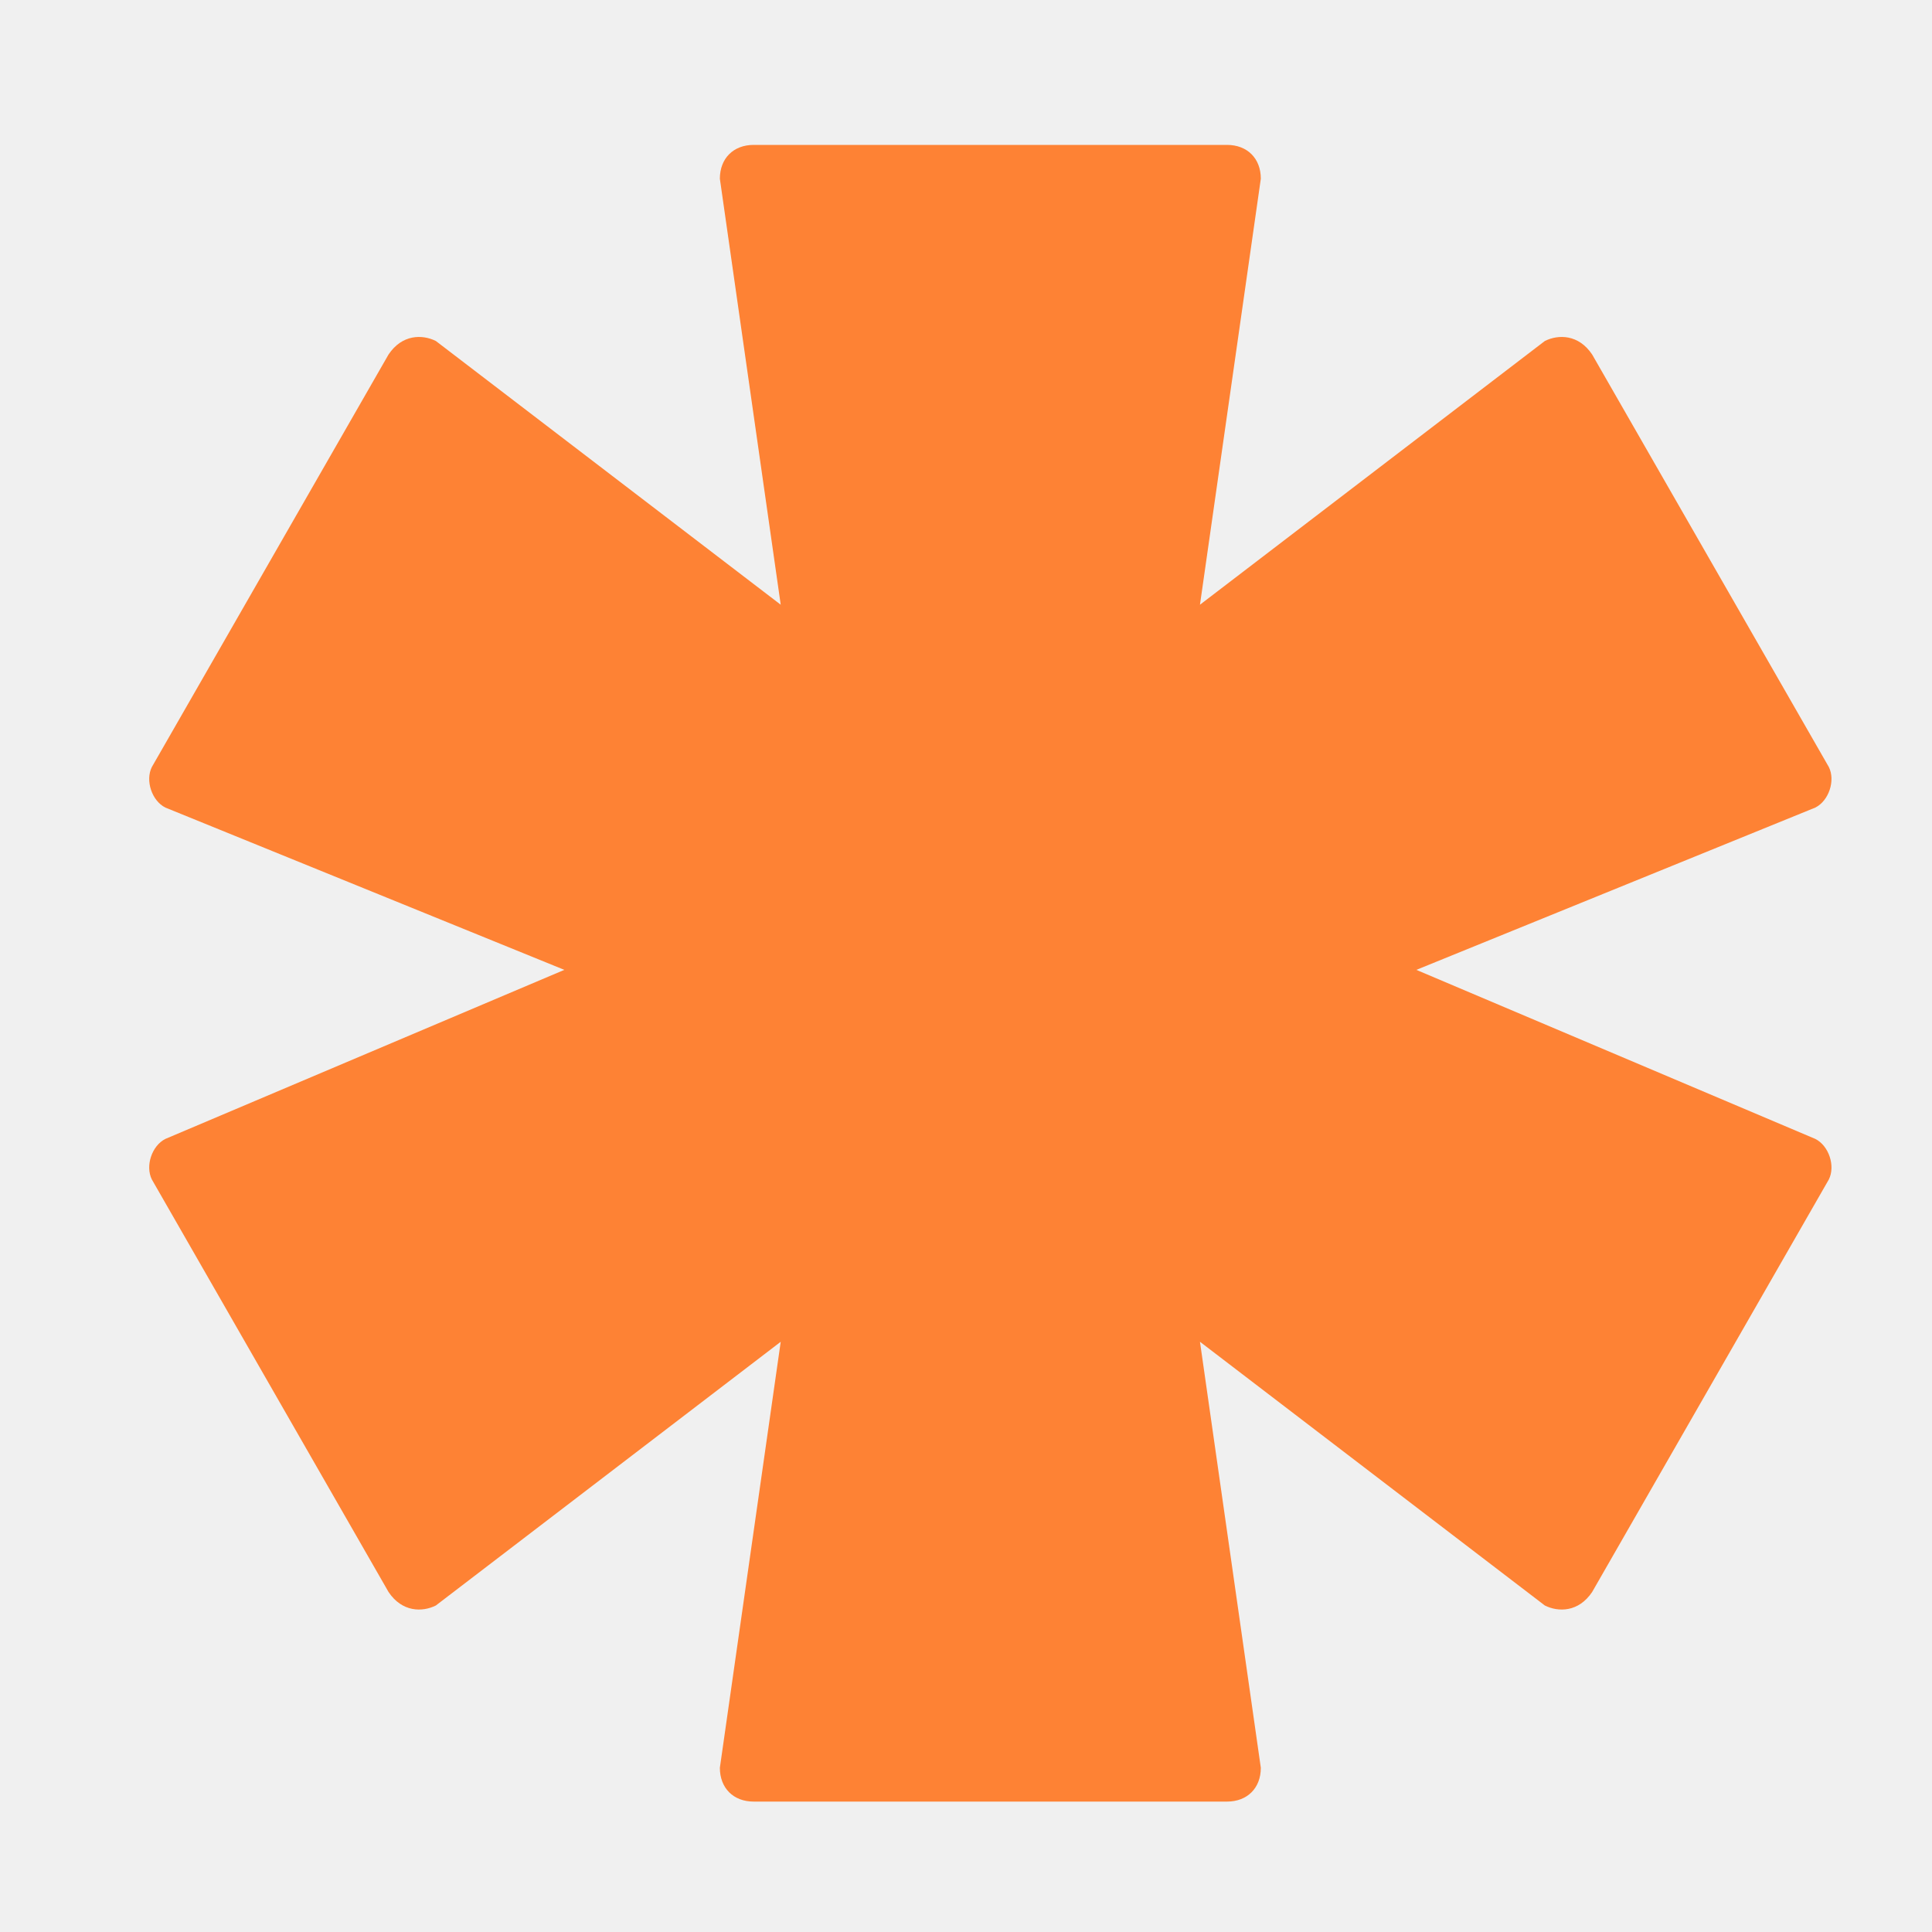
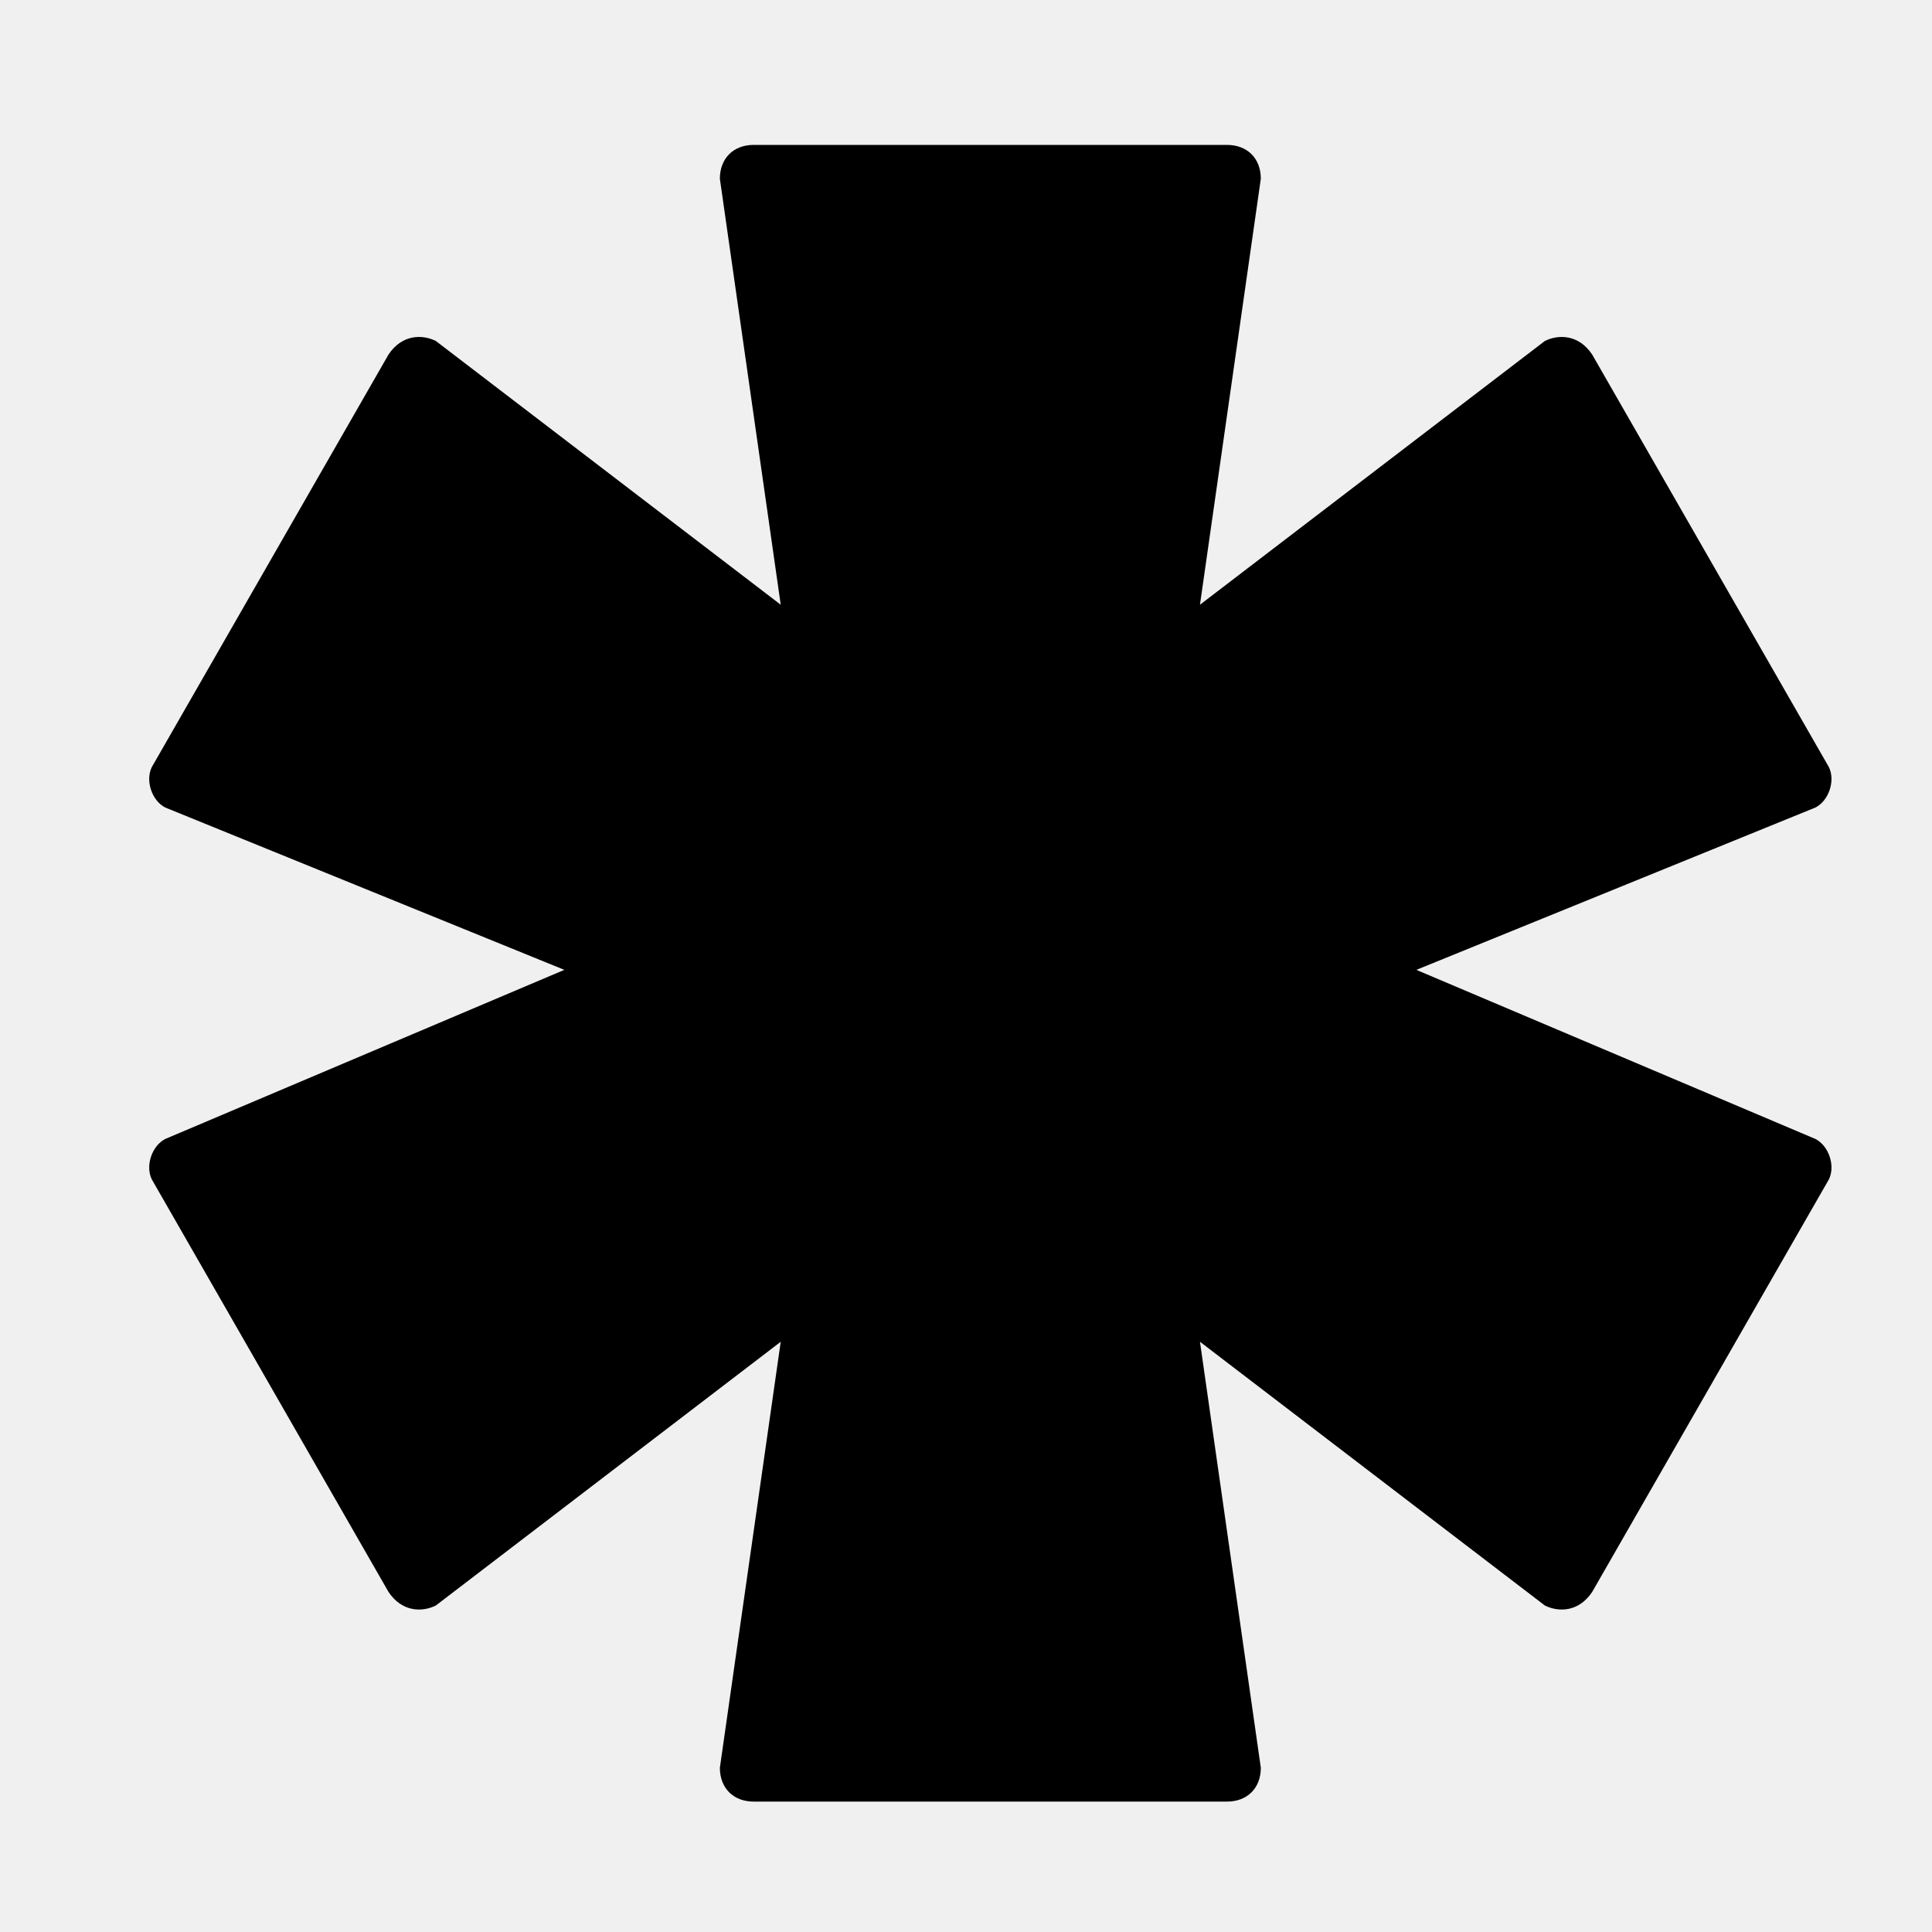
- <svg xmlns="http://www.w3.org/2000/svg" width="100" height="100" viewBox="0 0 100 100" fill="none">
-   <g clip-path="url(#clip0_95_5)">
-     <path d="M73.31 50.2L93.96 58.95C94.66 59.3 95.01 60.35 94.66 61.05L82.41 82.4C81.71 83.45 80.66 83.45 79.96 83.1L62.11 69.45L65.26 91.5C65.26 92.55 64.56 93.25 63.51 93.25H39.01C37.96 93.25 37.26 92.55 37.26 91.5L40.41 69.45L22.56 83.1C21.86 83.45 20.81 83.45 20.11 82.4L7.86 61.05C7.51 60.35 7.86 59.3 8.56 58.95L29.21 50.2L8.56 41.8C7.86 41.45 7.51 40.4 7.86 39.7L20.11 18.35C20.81 17.3 21.86 17.3 22.56 17.65L40.41 31.3L37.26 9.25C37.26 8.2 37.96 7.5 39.01 7.5H63.51C64.56 7.5 65.26 8.2 65.26 9.25L62.11 31.3L79.96 17.65C80.66 17.3 81.71 17.3 82.41 18.35L94.66 39.7C95.01 40.4 94.66 41.45 93.96 41.8L73.31 50.2Z" fill="#FE8234" />
-   </g>
-   <defs>
-     <clipPath id="clip0_95_5">
-       <rect width="100" height="100" fill="white" />
-     </clipPath>
-   </defs>
+ <svg xmlns="http://www.w3.org/2000/svg" viewBox="0 0 100 100" fill="none">
+   <path d="M73.31 50.2L93.96 58.95C94.66 59.3 95.01 60.35 94.66 61.05L82.41 82.4C81.71 83.45 80.66 83.45 79.96 83.1L62.11 69.45L65.26 91.5C65.26 92.55 64.56 93.25 63.51 93.25H39.01C37.96 93.25 37.26 92.55 37.26 91.5L40.41 69.45L22.56 83.1C21.86 83.45 20.81 83.45 20.11 82.4L7.86 61.05C7.51 60.35 7.86 59.3 8.56 58.95L29.21 50.2L8.56 41.8C7.86 41.45 7.51 40.4 7.86 39.7L20.11 18.35C20.81 17.3 21.86 17.3 22.56 17.65L40.41 31.3L37.26 9.25C37.26 8.2 37.96 7.5 39.01 7.5H63.51C64.56 7.5 65.26 8.2 65.26 9.25L62.11 31.3L79.96 17.65C80.66 17.3 81.71 17.3 82.41 18.35L94.66 39.7C95.01 40.4 94.66 41.45 93.96 41.8L73.31 50.2Z" fill="currentColor" />
</svg>
